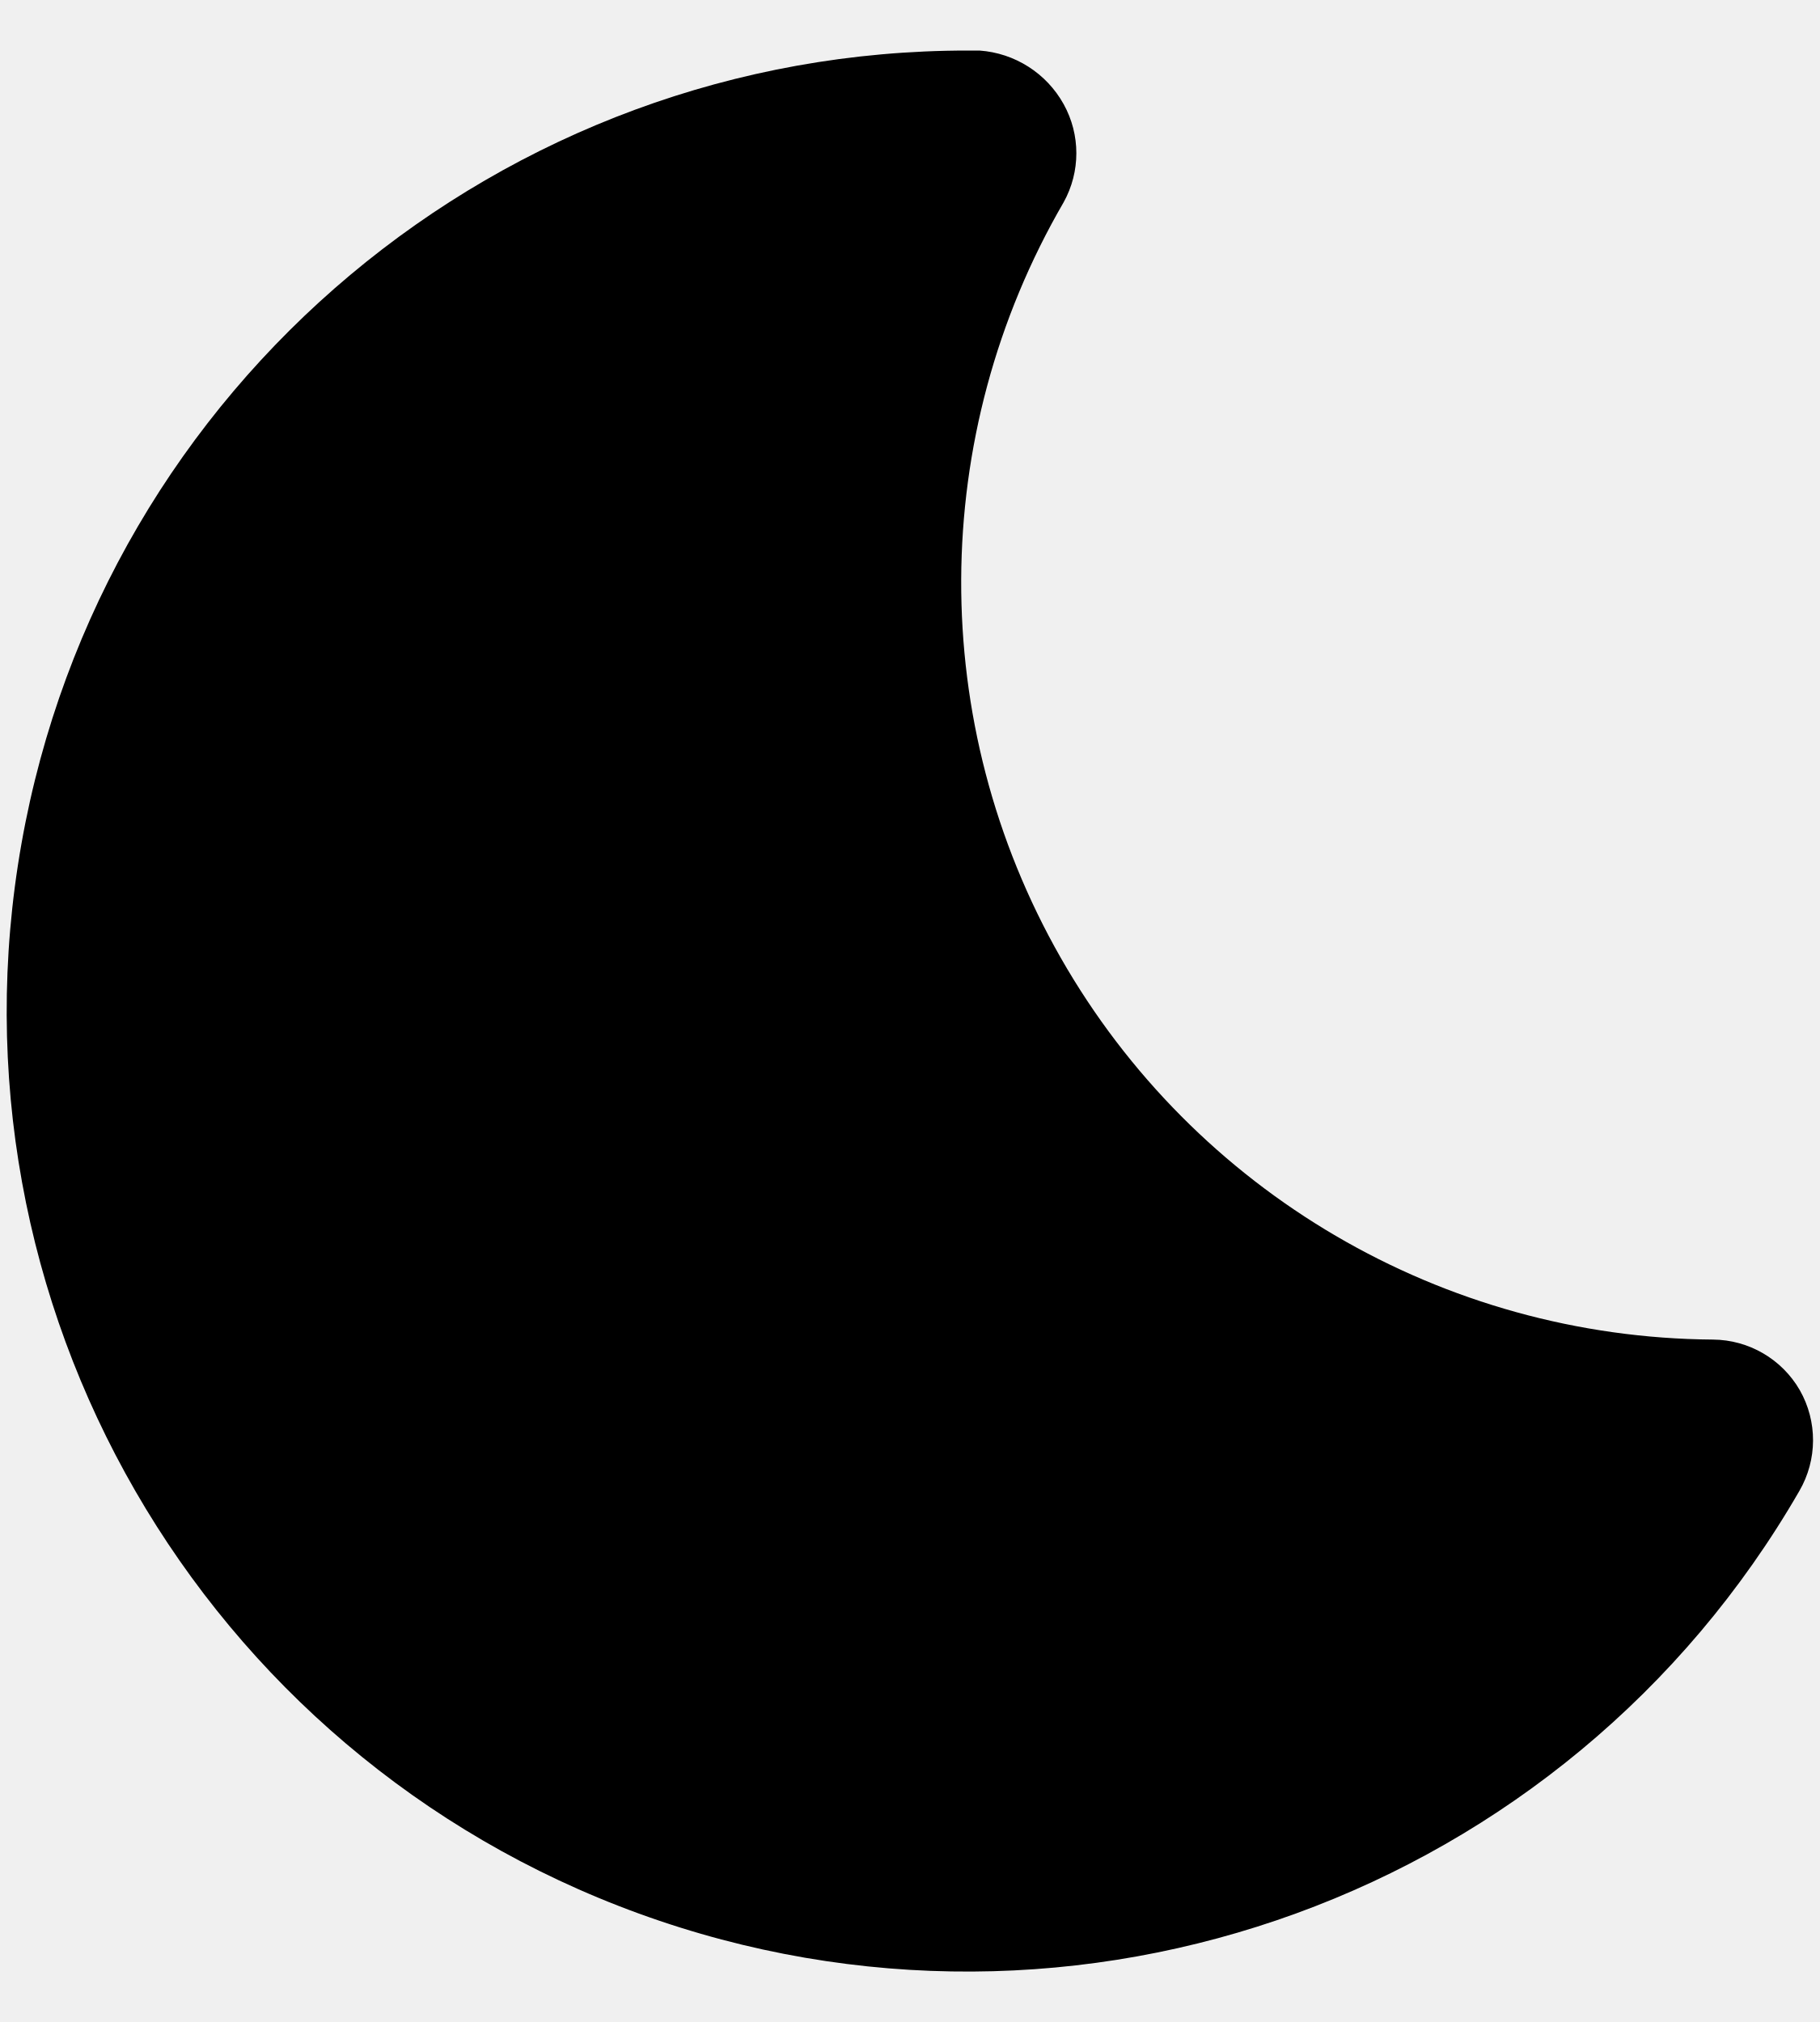
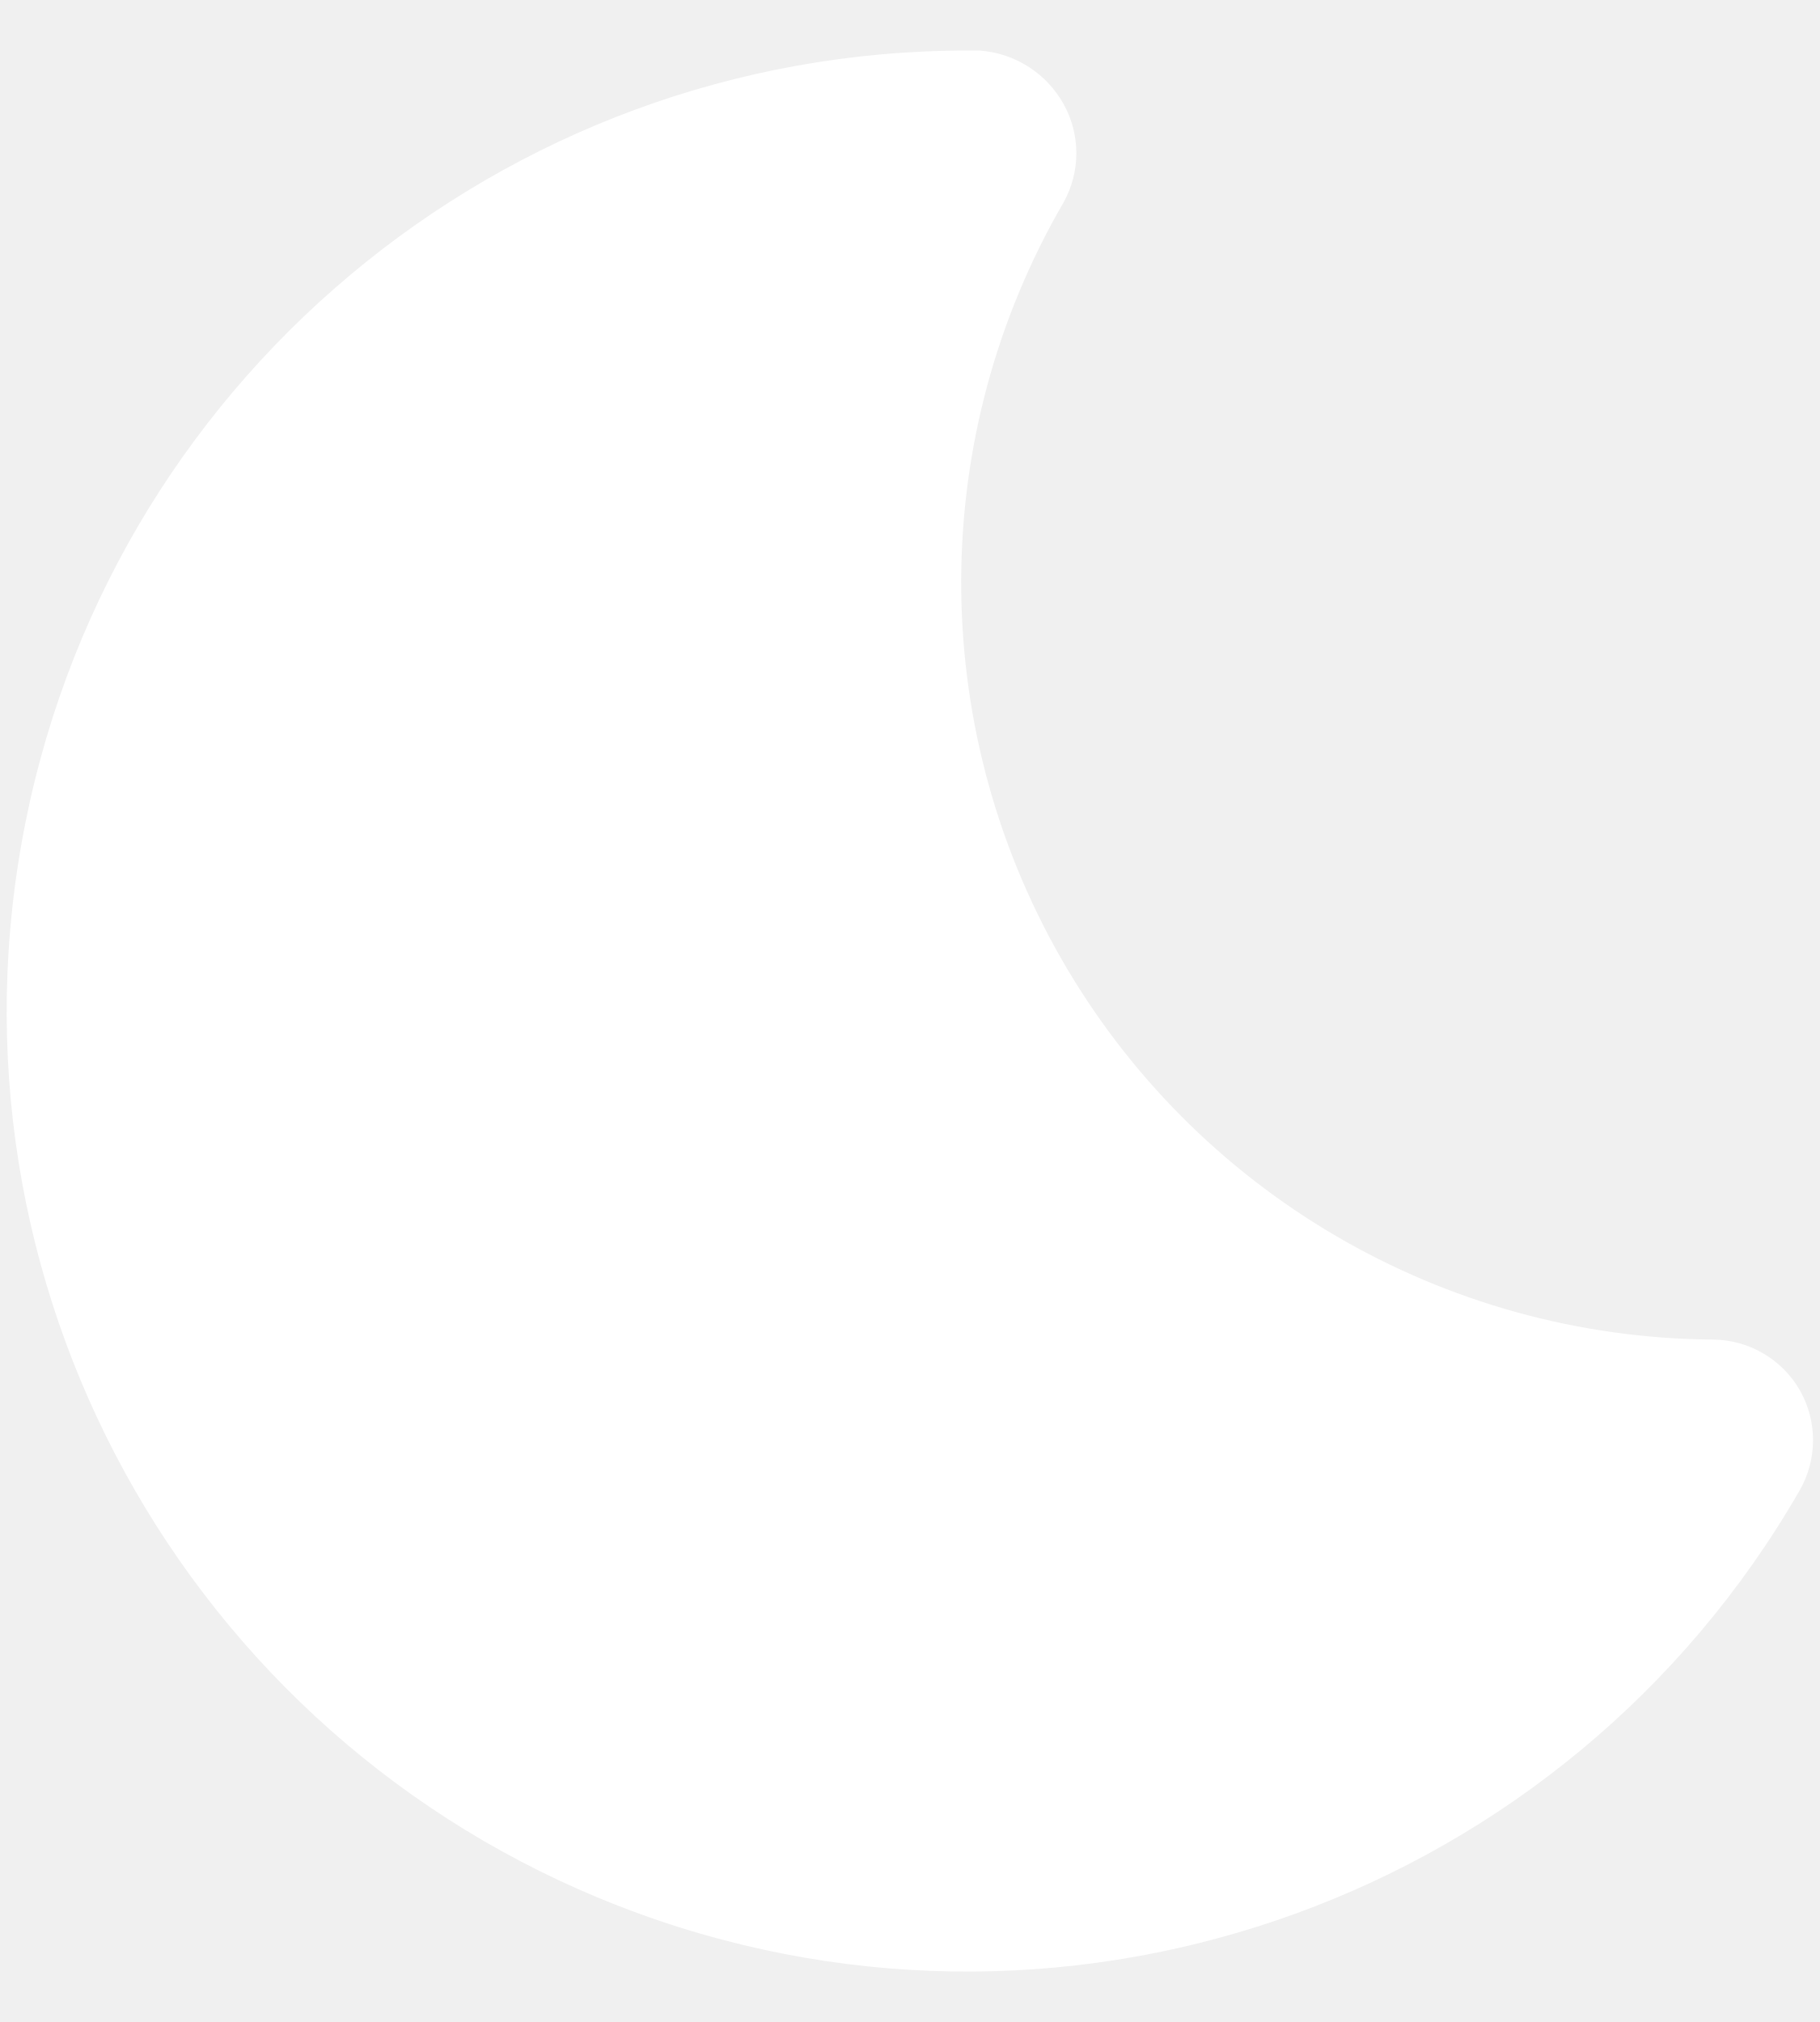
- <svg xmlns="http://www.w3.org/2000/svg" class="w-6 h-6 text-gray-800 dark:text-white" aria-hidden="true" fill="currentColor" viewBox="0 0 18 20">
+ <svg xmlns="http://www.w3.org/2000/svg" class="w-6 h-6 text-gray-800 dark:text-white" aria-hidden="true" fill="white" viewBox="0 0 18 20">
  <path d="M17.8 13.75a1 1 0 0 0-.859-.5A7.488 7.488 0 0 1 10.52 2a1 1 0 0 0 0-.969A1.035 1.035 0 0 0 9.687.5h-.113a9.5 9.5 0 1 0 8.222 14.247 1 1 0 0 0 .004-.997Z" />
</svg>
